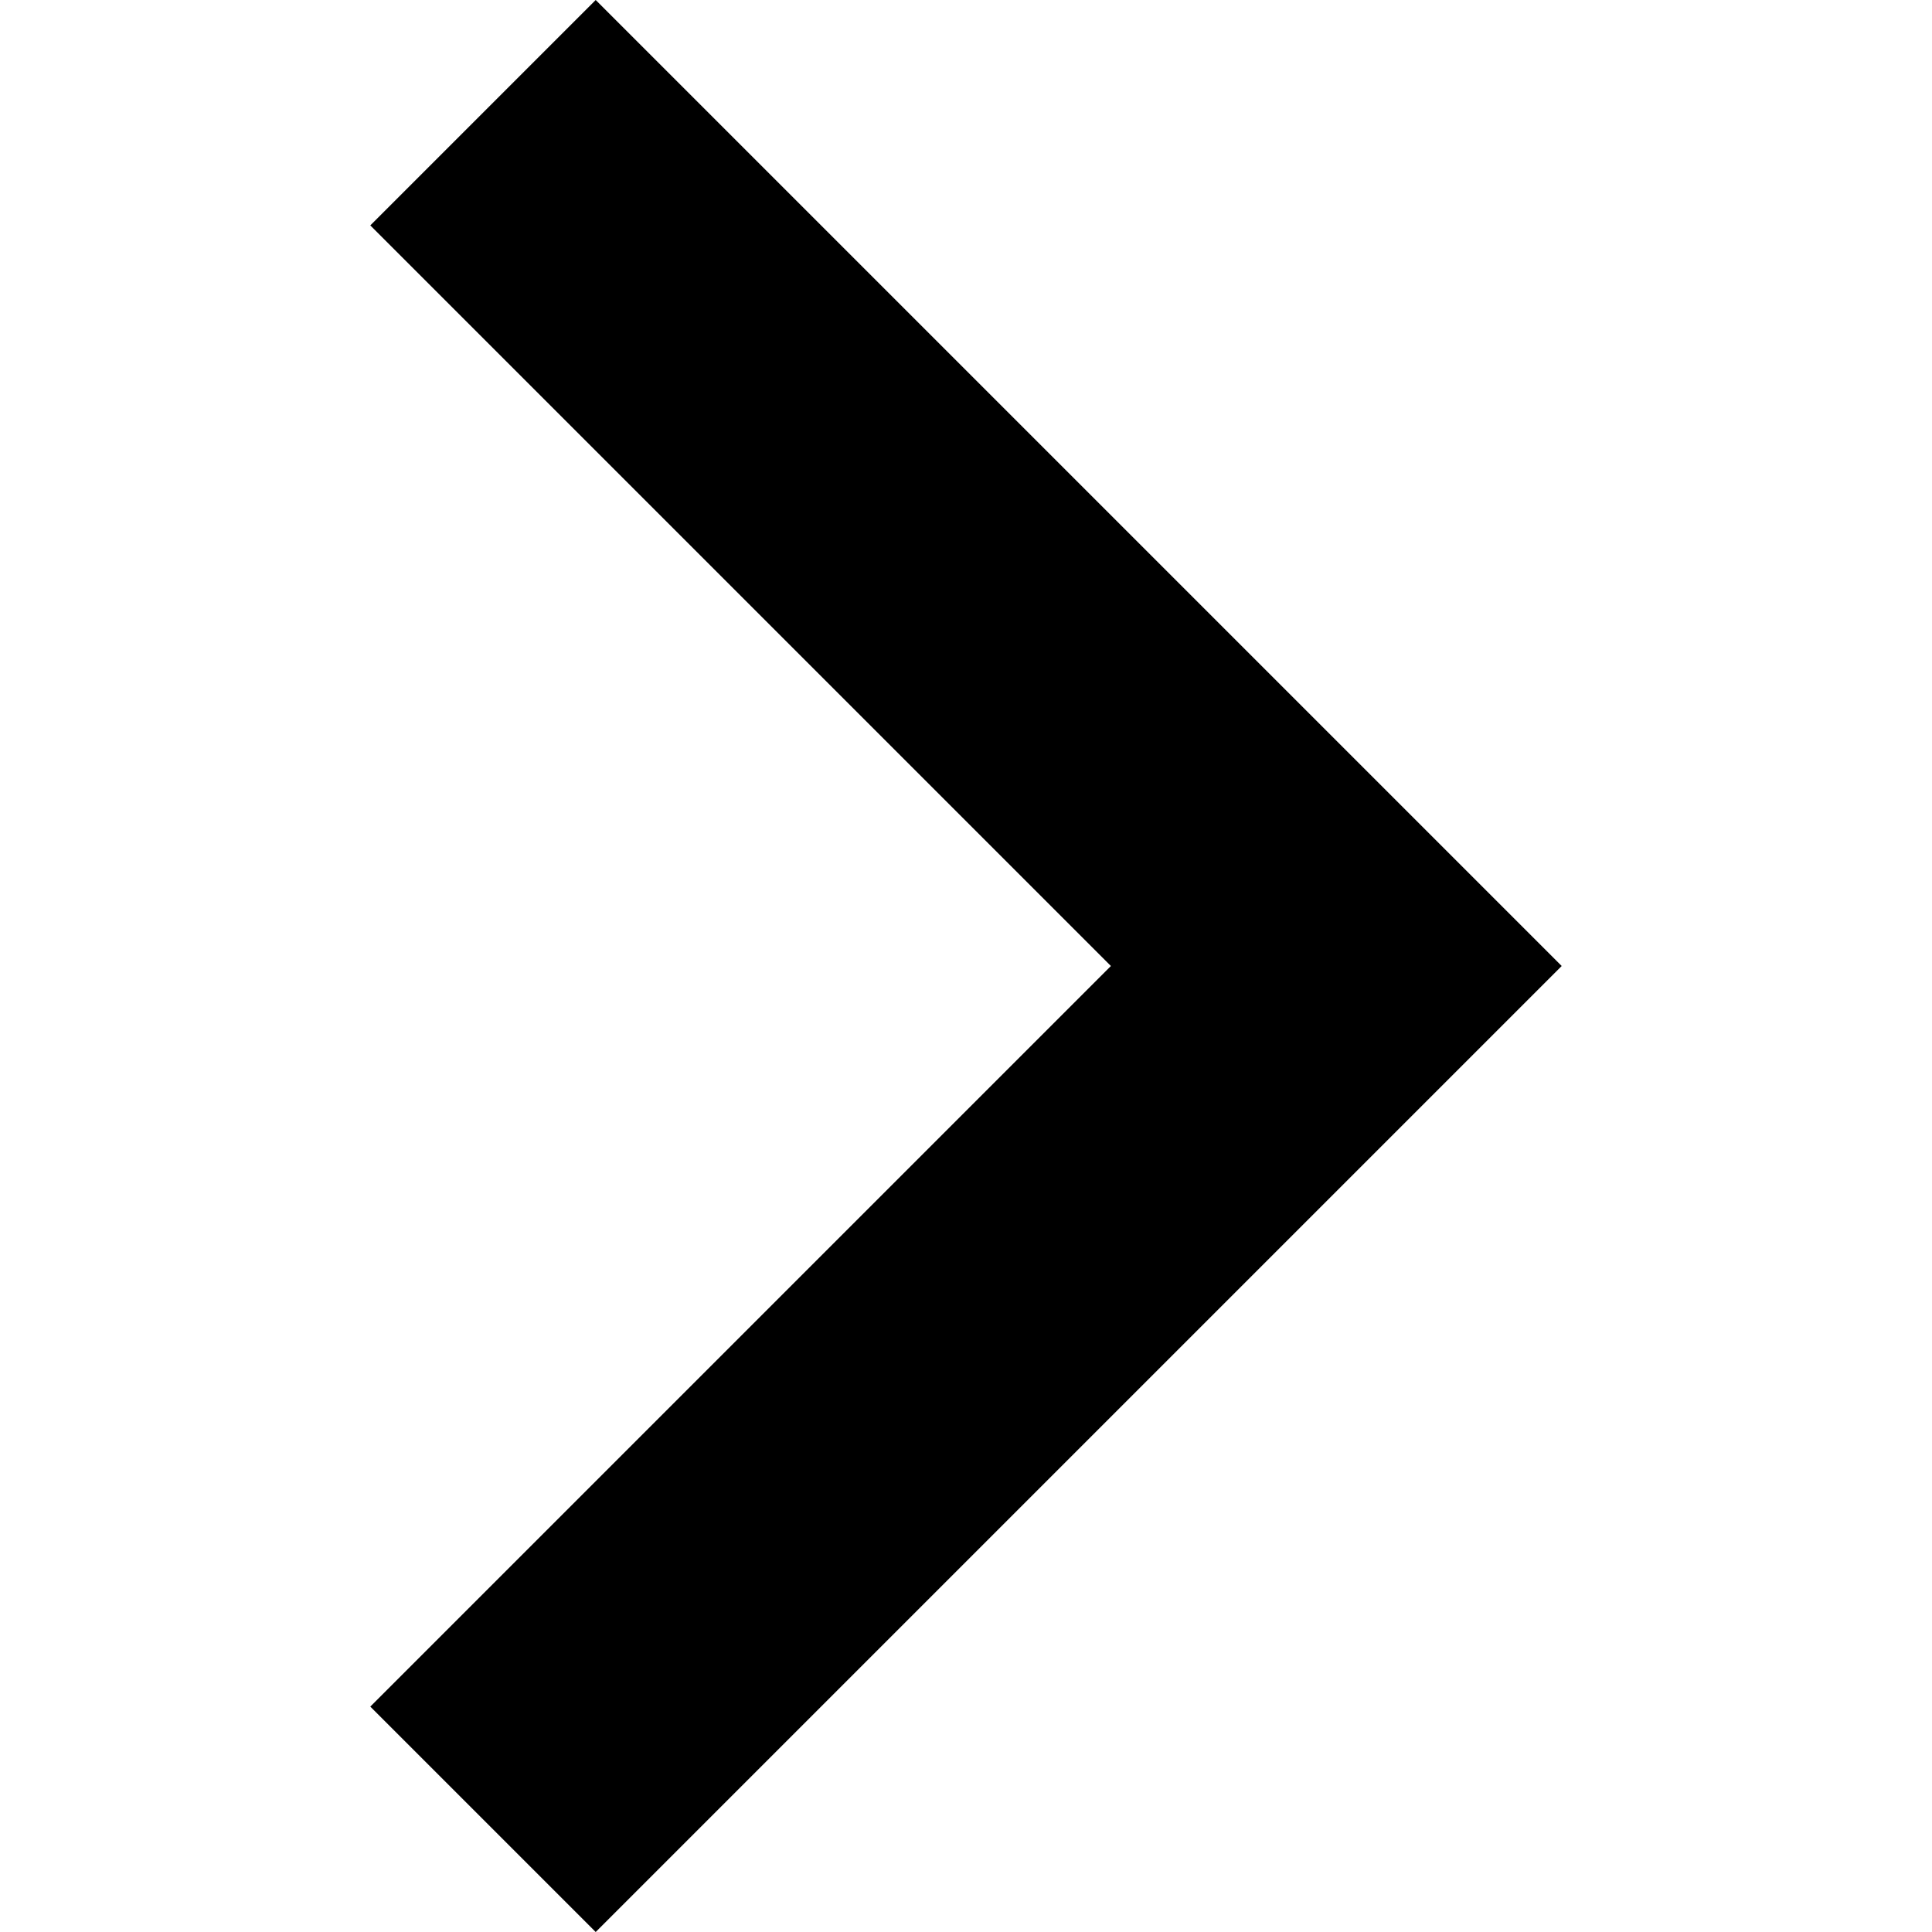
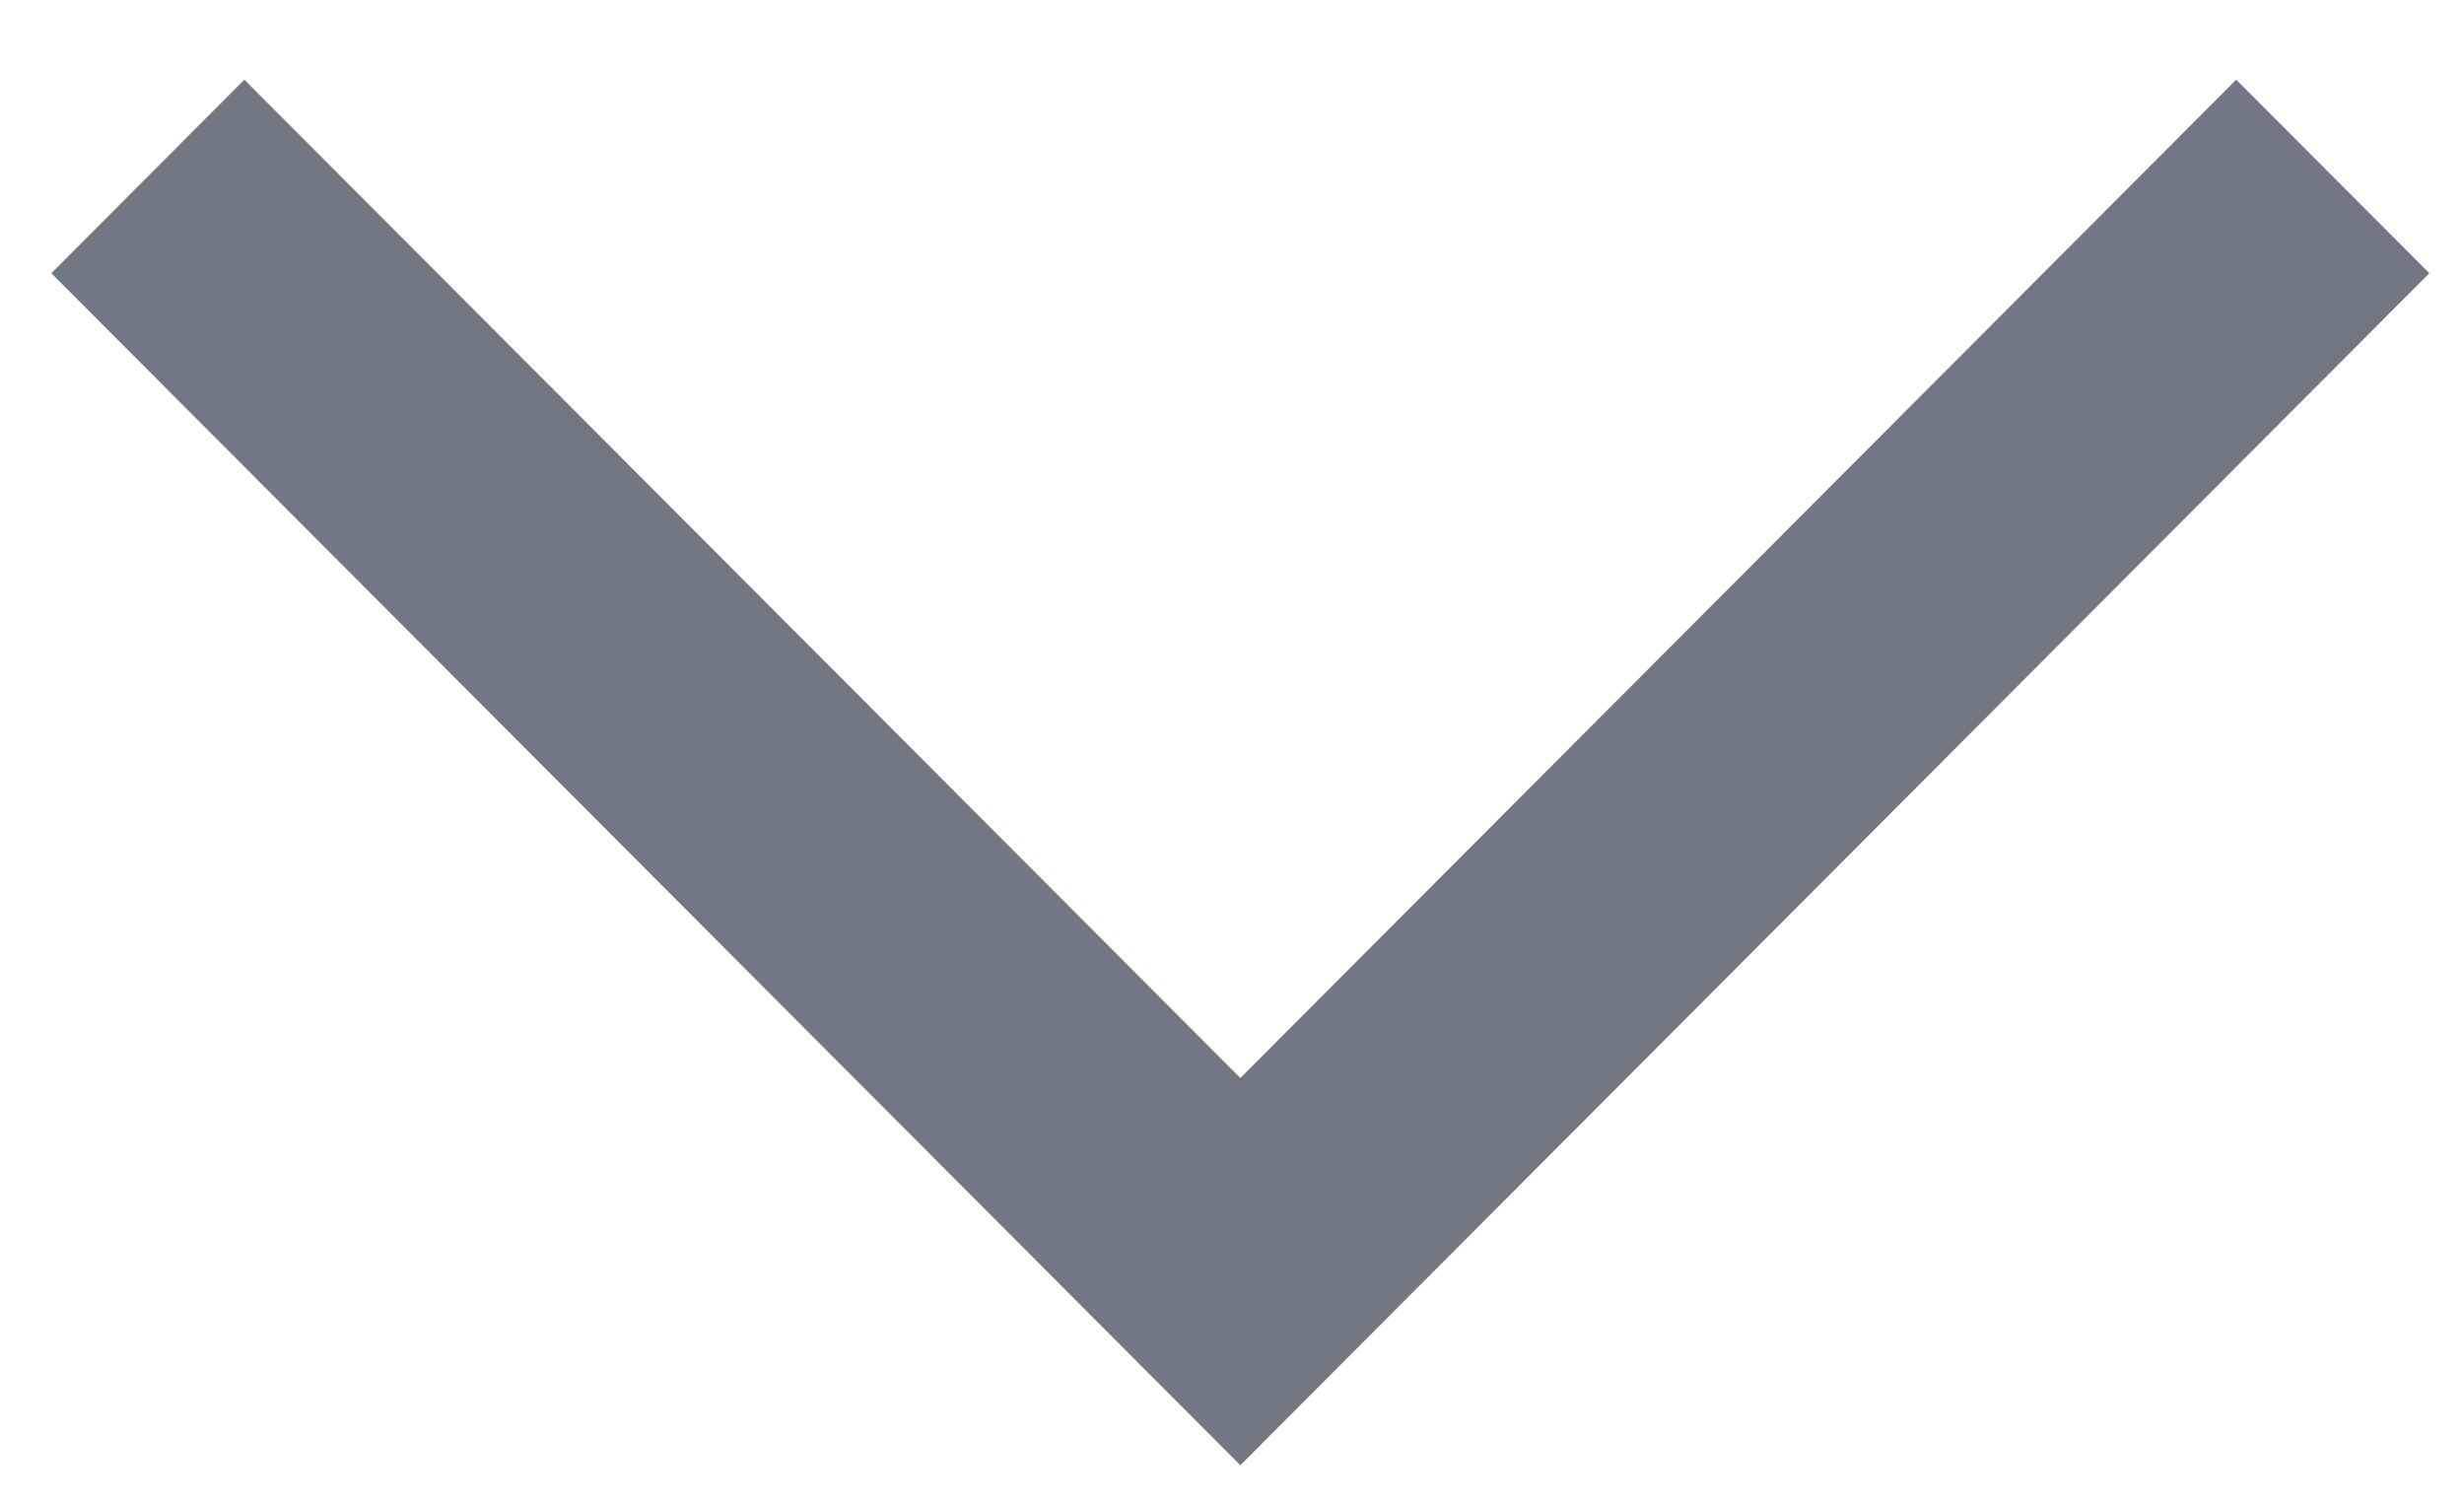
- <svg xmlns="http://www.w3.org/2000/svg" version="1.1" id="Capa_1" x="0px" y="0px" width="306px" height="306px" viewBox="0 0 306 306" style="enable-background:new 0 0 306 306;" xml:space="preserve">
-   <g>
-     <g id="chevron-right">
-       <polygon points="94.35,0 58.65,35.7 175.95,153 58.65,270.3 94.35,306 247.35,153   " />
-     </g>
-   </g>
-   <g>
- </g>
-   <g>
- </g>
-   <g>
- </g>
-   <g>
- </g>
-   <g>
- </g>
-   <g>
- </g>
-   <g>
- </g>
-   <g>
- </g>
-   <g>
- </g>
-   <g>
- </g>
-   <g>
- </g>
-   <g>
- </g>
-   <g>
- </g>
-   <g>
- </g>
-   <g>
- </g>
+ <svg xmlns="http://www.w3.org/2000/svg" width="18" height="11" viewBox="0 0 18 11" fill="none">
+   <path fill-rule="evenodd" clip-rule="evenodd" d="M9.061 7.875L1.785 0.582L0.375 1.996L9.061 10.704L17.747 1.996L16.336 0.582L9.061 7.875Z" fill="#717883" />
</svg>
